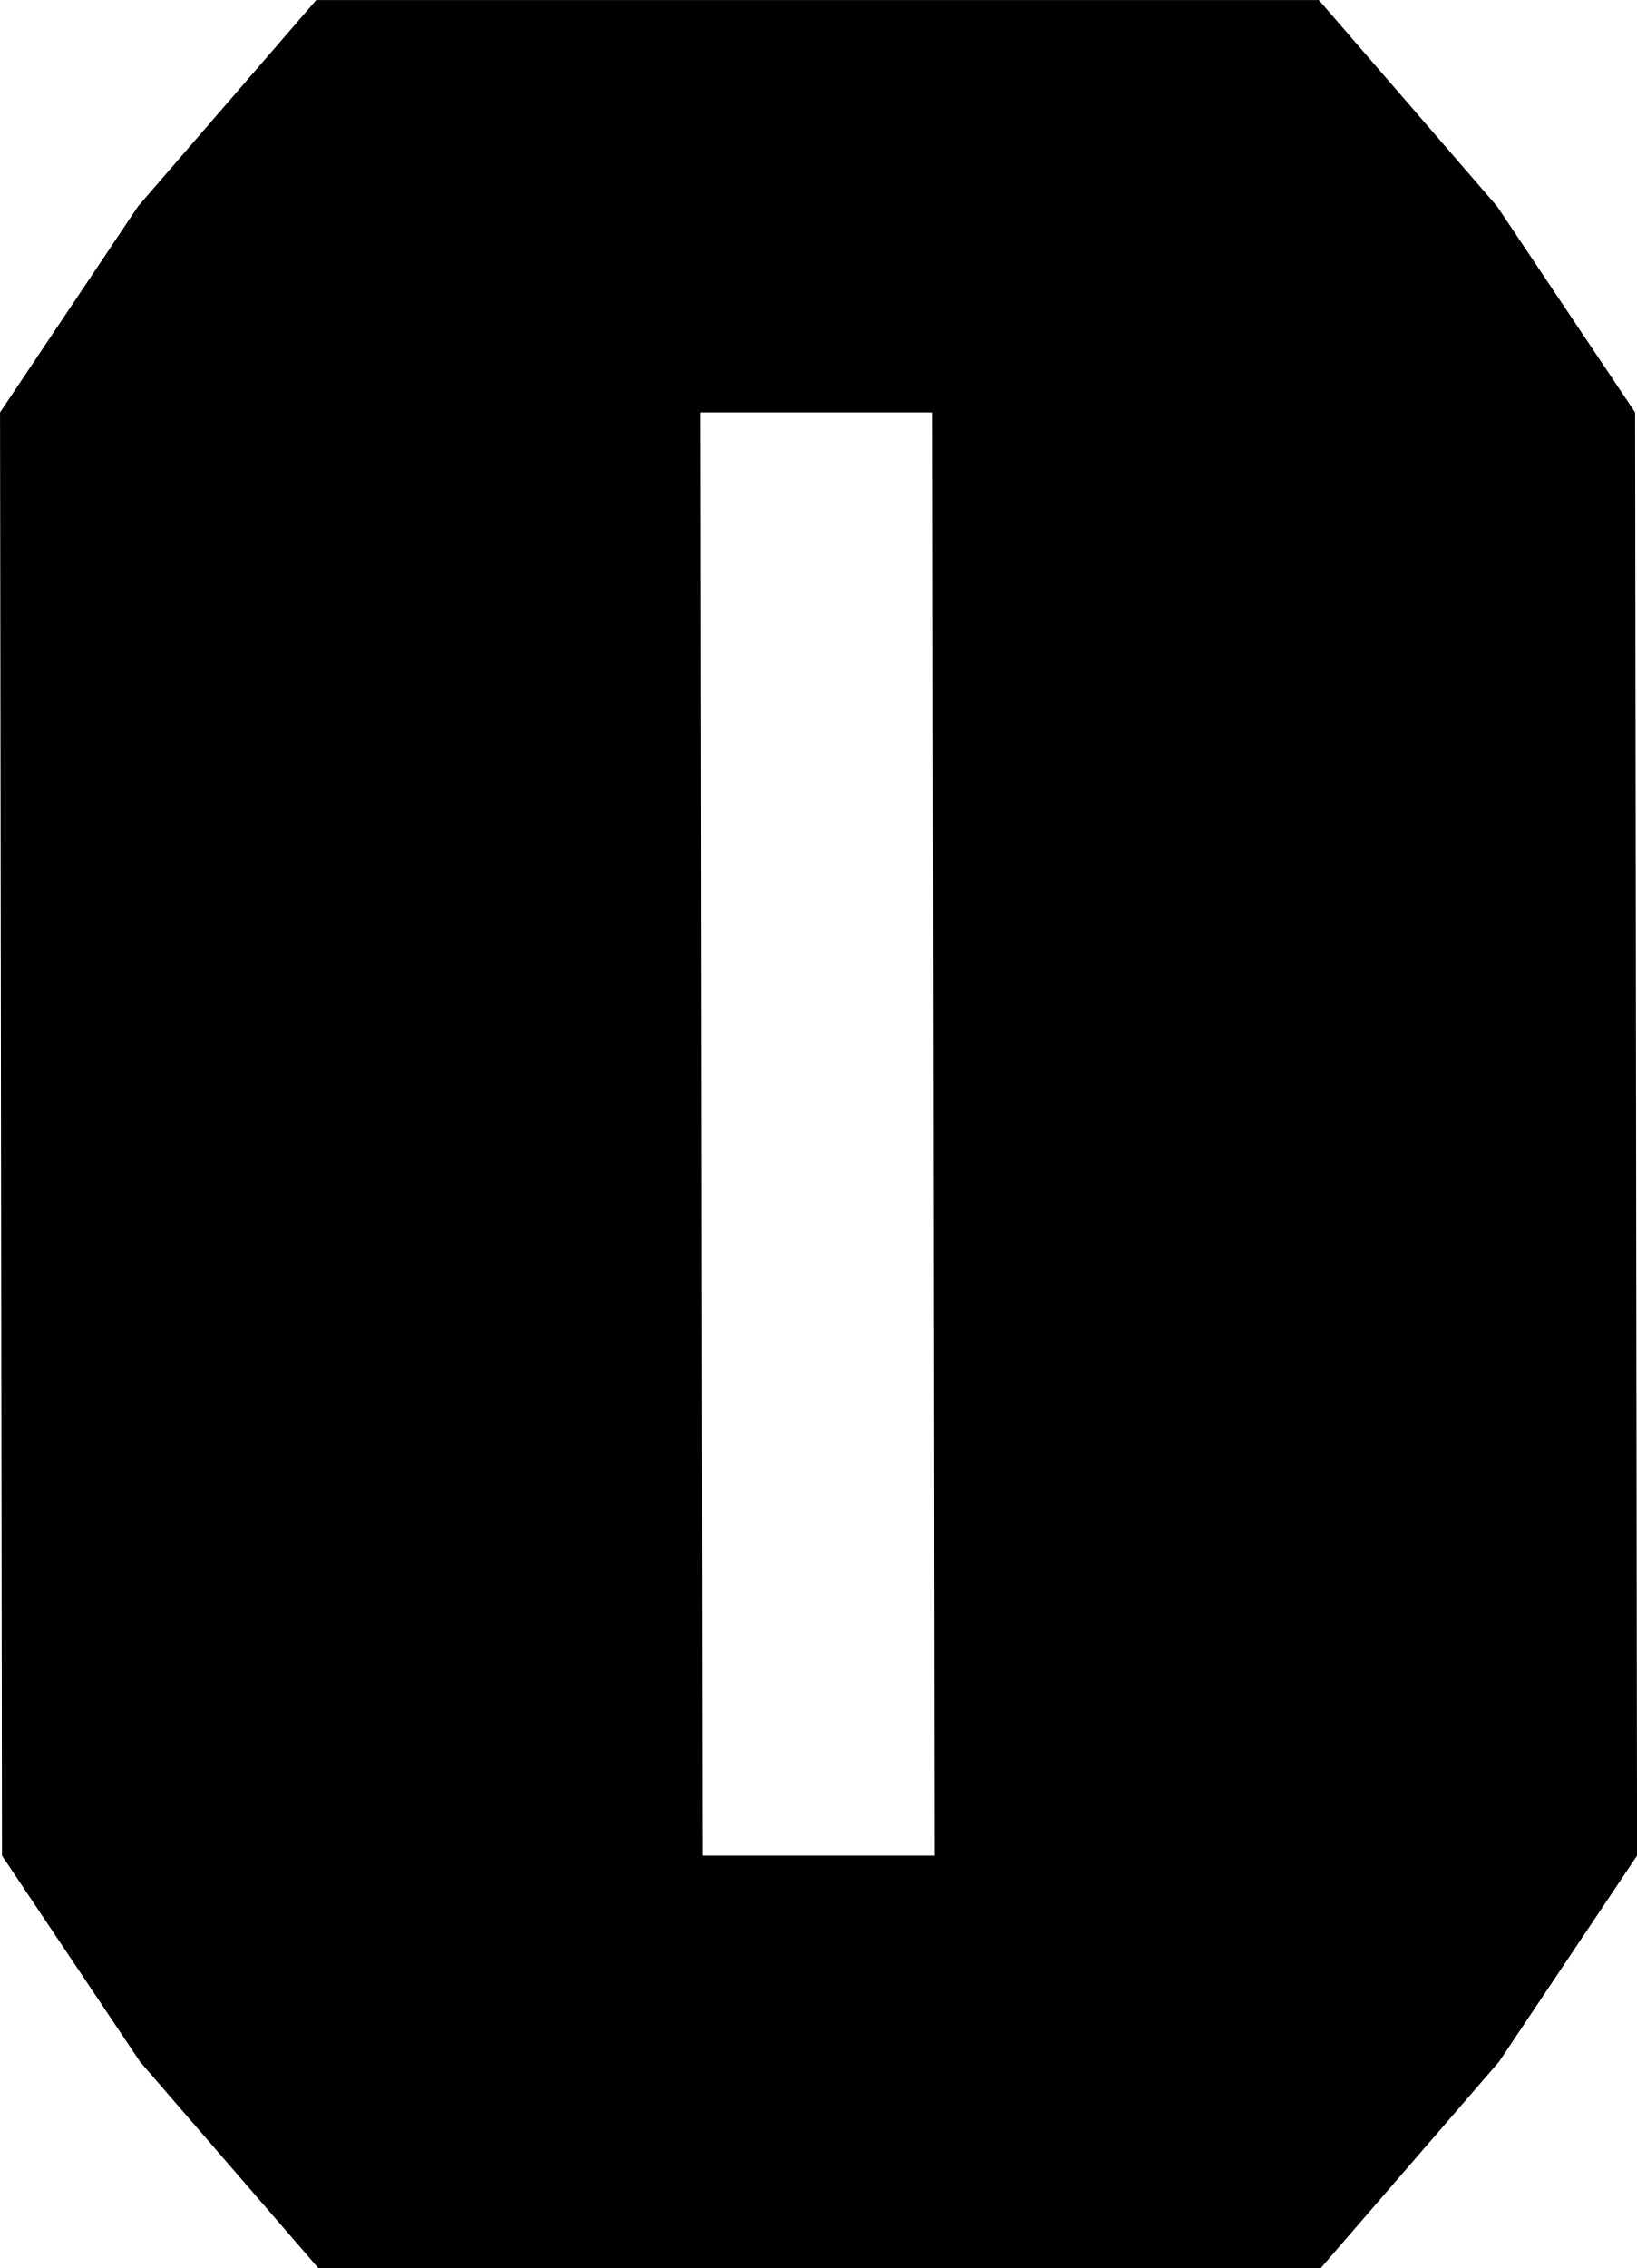
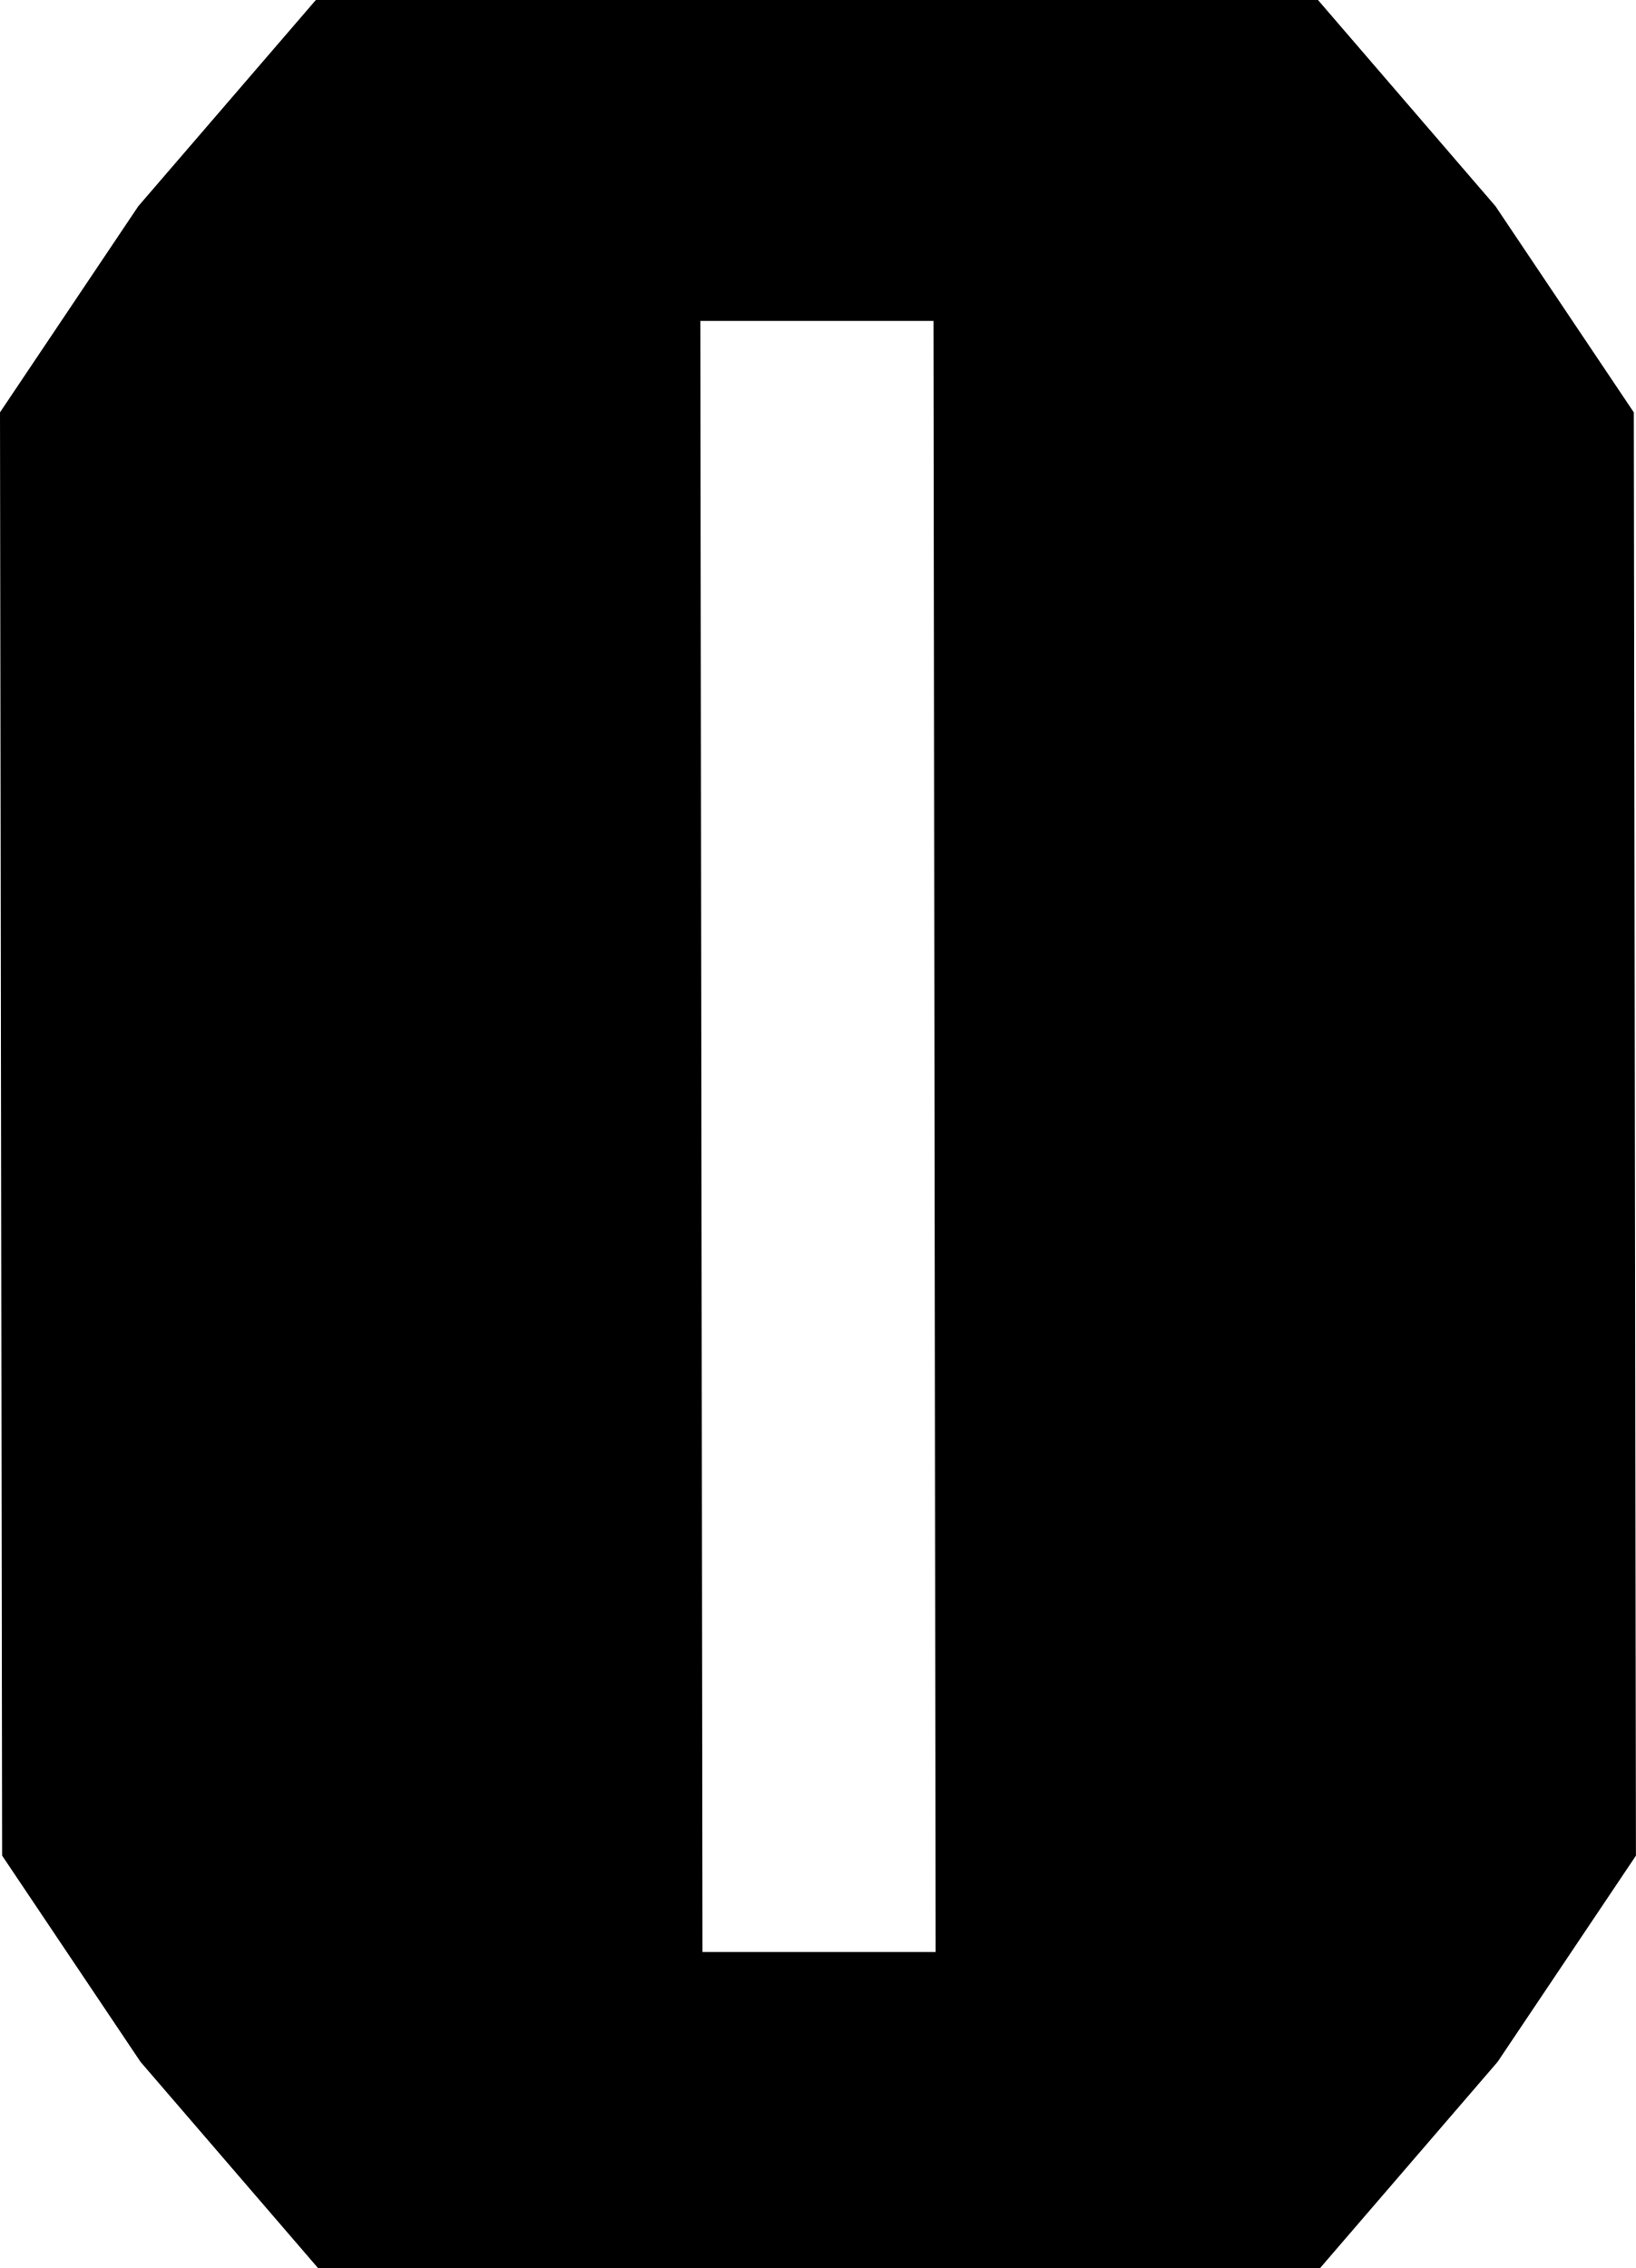
- <svg xmlns="http://www.w3.org/2000/svg" width="21.643mm" height="29.977mm" viewBox="0 0 21.643 29.977" version="1.1" id="svg1" xml:space="preserve">
-   <defs id="defs1" />
-   <g id="layer1" transform="translate(-133.5936,-178.4613)">
-     <path d="m 135.446,205.713 -1.826,-2.725 -0.026,-19.076 1.826,-2.725 2.355,-2.725 h 13.256 l 2.355,2.725 1.826,2.725 0.026,19.076 -1.826,2.725 -2.355,2.725 h -13.256 z m 7.435,-2.725 h 3.069 l -0.026,-19.076 h -3.069 z" stroke-width="0" id="path1-02" />
+ <svg xmlns="http://www.w3.org/2000/svg" id="b" data-name="Layer 2" width="81.772" height="113.386" viewBox="0 0 81.772 113.386">
+   <g id="c" data-name="Laag 1">
+     <path d="m7.022,103.078L.107,92.77l-.107-72.155,6.914-10.308L15.787,0h50.091l8.872,10.308,6.914,10.308.107,72.155-6.914,10.308-8.872,10.308H15.894l-8.872-10.308Zm28.091-5.489h11.654l-.107-81.545h-11.654l.107,81.545Z" stroke-width="0" />
  </g>
</svg>
